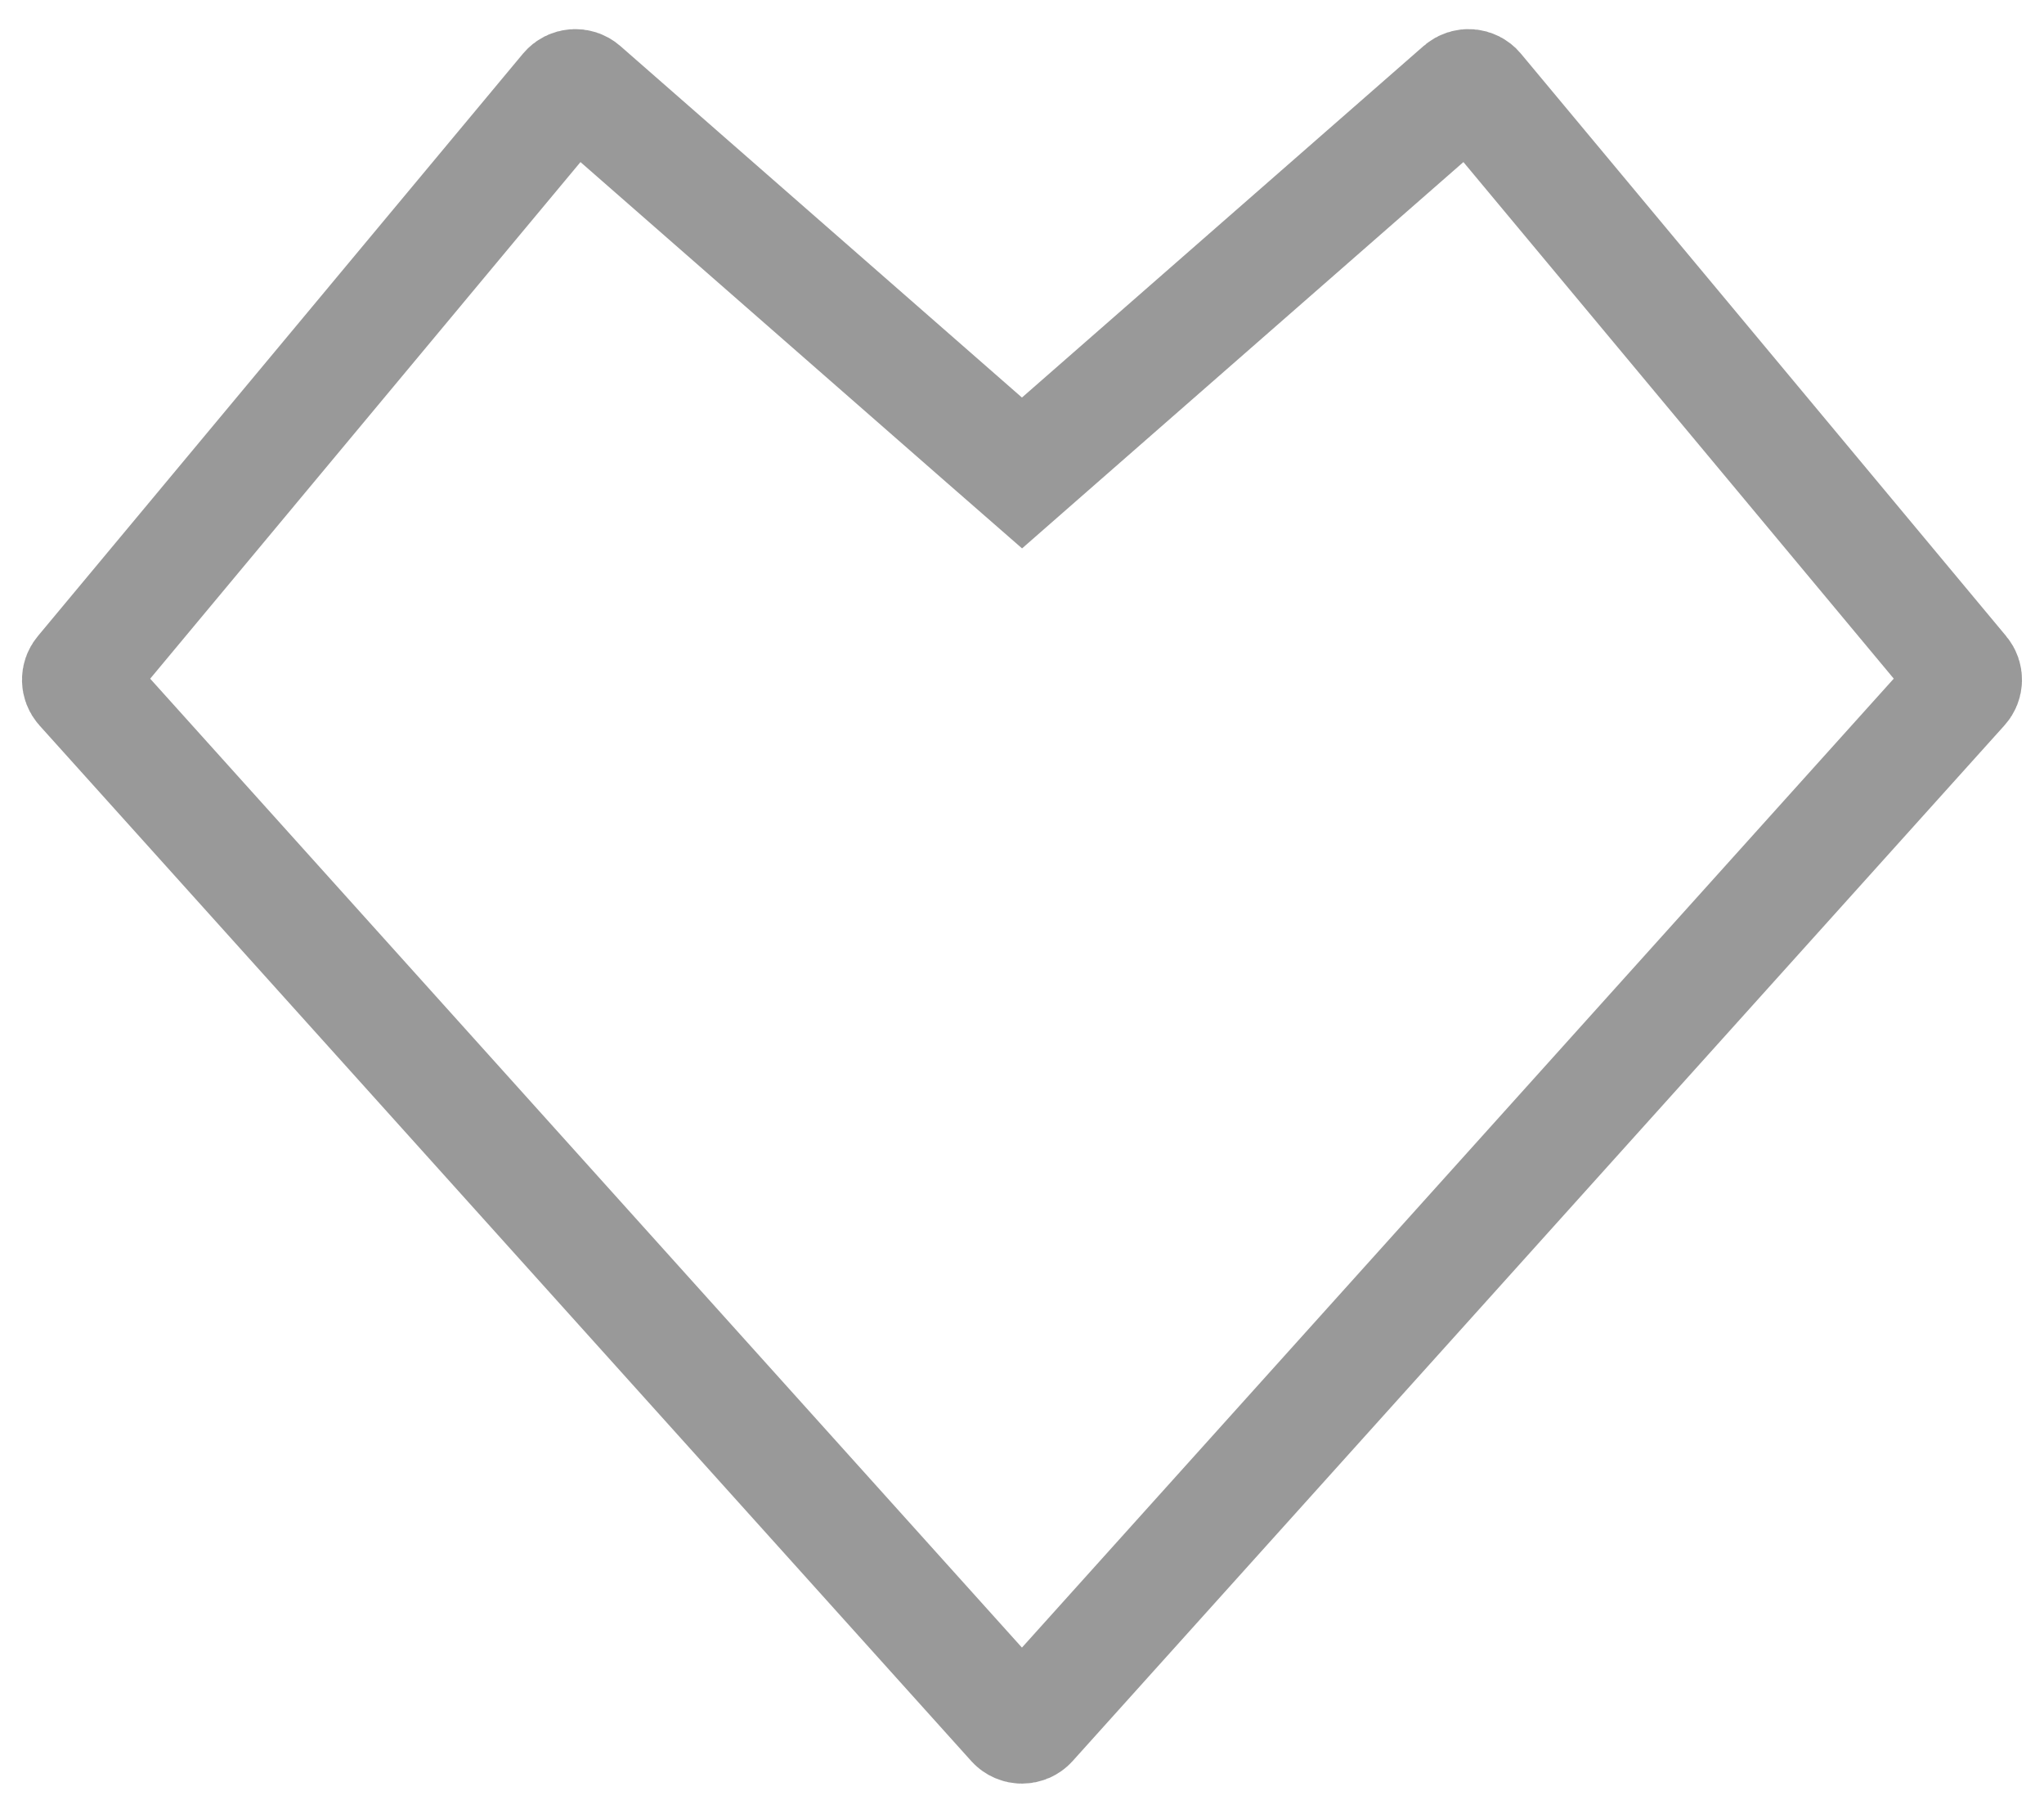
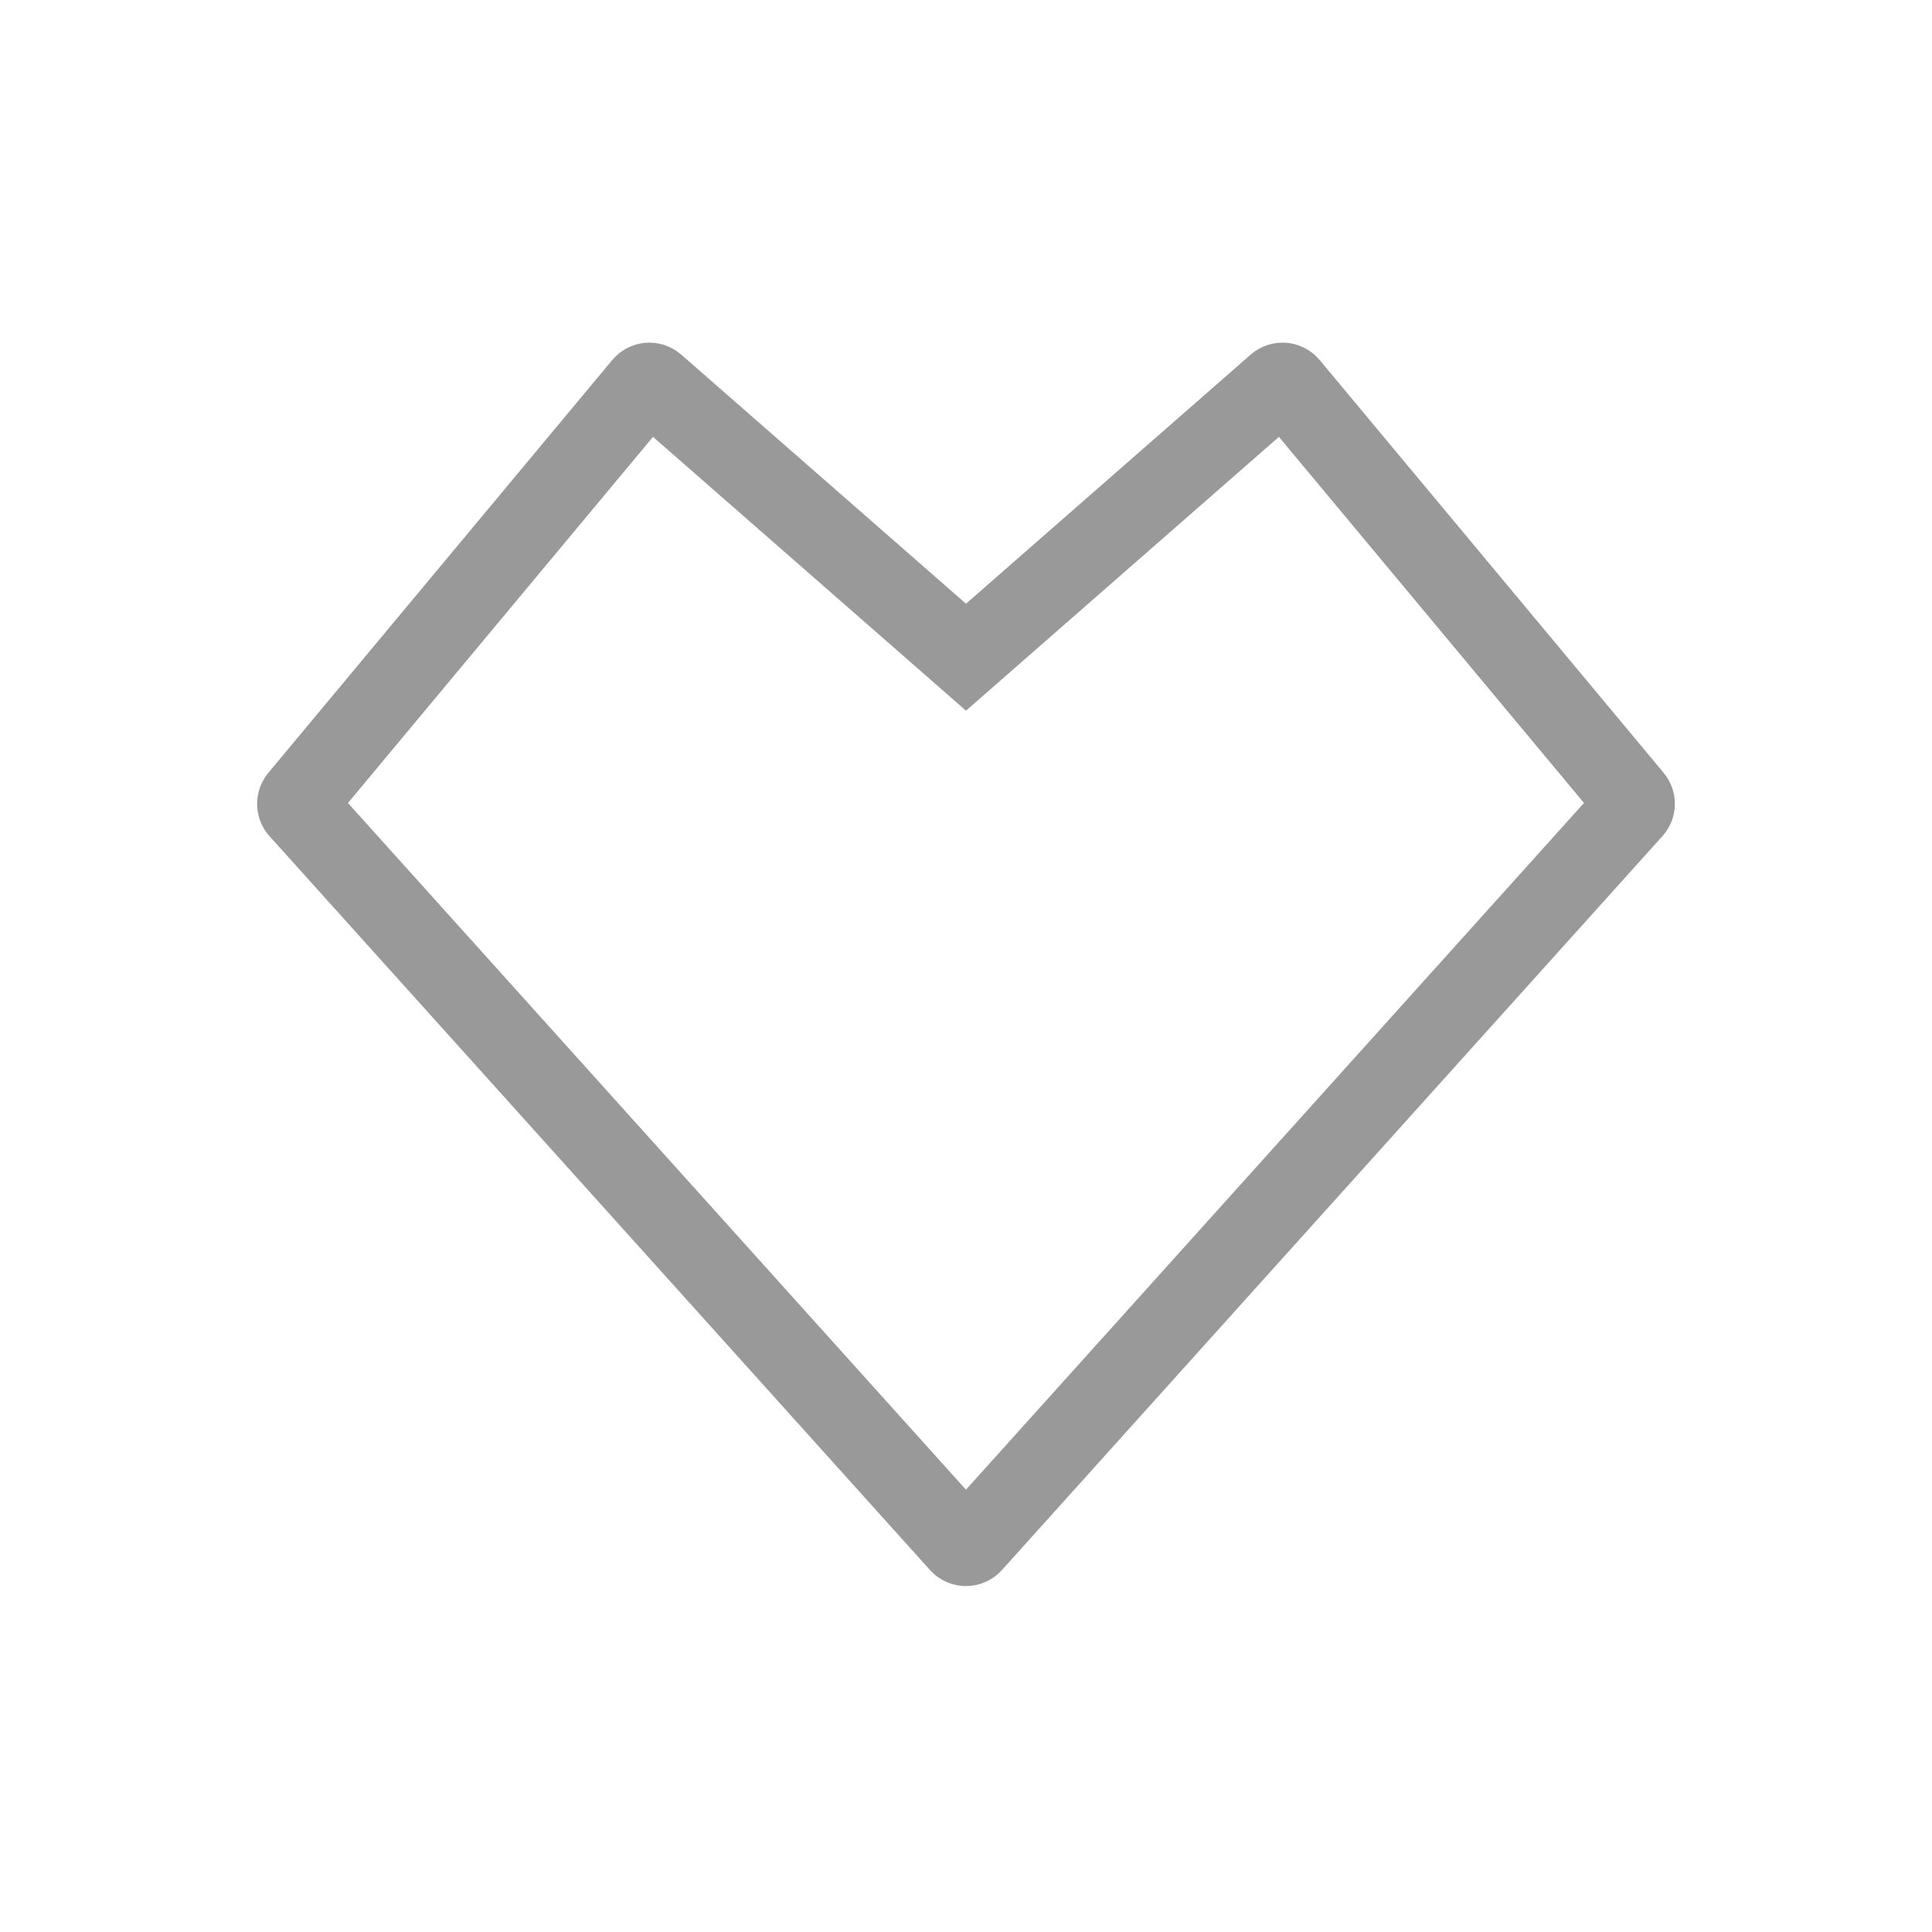
- <svg xmlns="http://www.w3.org/2000/svg" width="18" height="16" viewBox="0 0 18 16" fill="none">
-   <path d="M8.67 3.876L9 4.164L9.329 3.876L12.866 0.781C12.909 0.744 12.973 0.749 13.009 0.792L17.283 5.921C17.315 5.959 17.314 6.015 17.28 6.052L9.074 15.17C9.034 15.214 8.965 15.214 8.925 15.17L0.719 6.052C0.686 6.015 0.685 5.959 0.717 5.921L4.99 0.792C5.026 0.749 5.091 0.744 5.133 0.781L8.67 3.876Z" stroke="#999999" />
+ <svg xmlns="http://www.w3.org/2000/svg" width="24" height="24" viewBox="0 0 24 24" fill="none">
+   <path d="M11.671 7.876L12 8.164L12.329 7.876L15.866 4.781C15.909 4.744 15.973 4.749 16.009 4.792L20.283 9.921C20.315 9.959 20.314 10.015 20.28 10.052L12.074 19.17C12.034 19.214 11.965 19.214 11.925 19.17L3.719 10.052C3.686 10.015 3.685 9.959 3.717 9.921L7.99 4.792C8.026 4.749 8.091 4.744 8.133 4.781L11.671 7.876Z" stroke="#999999" />
</svg>
